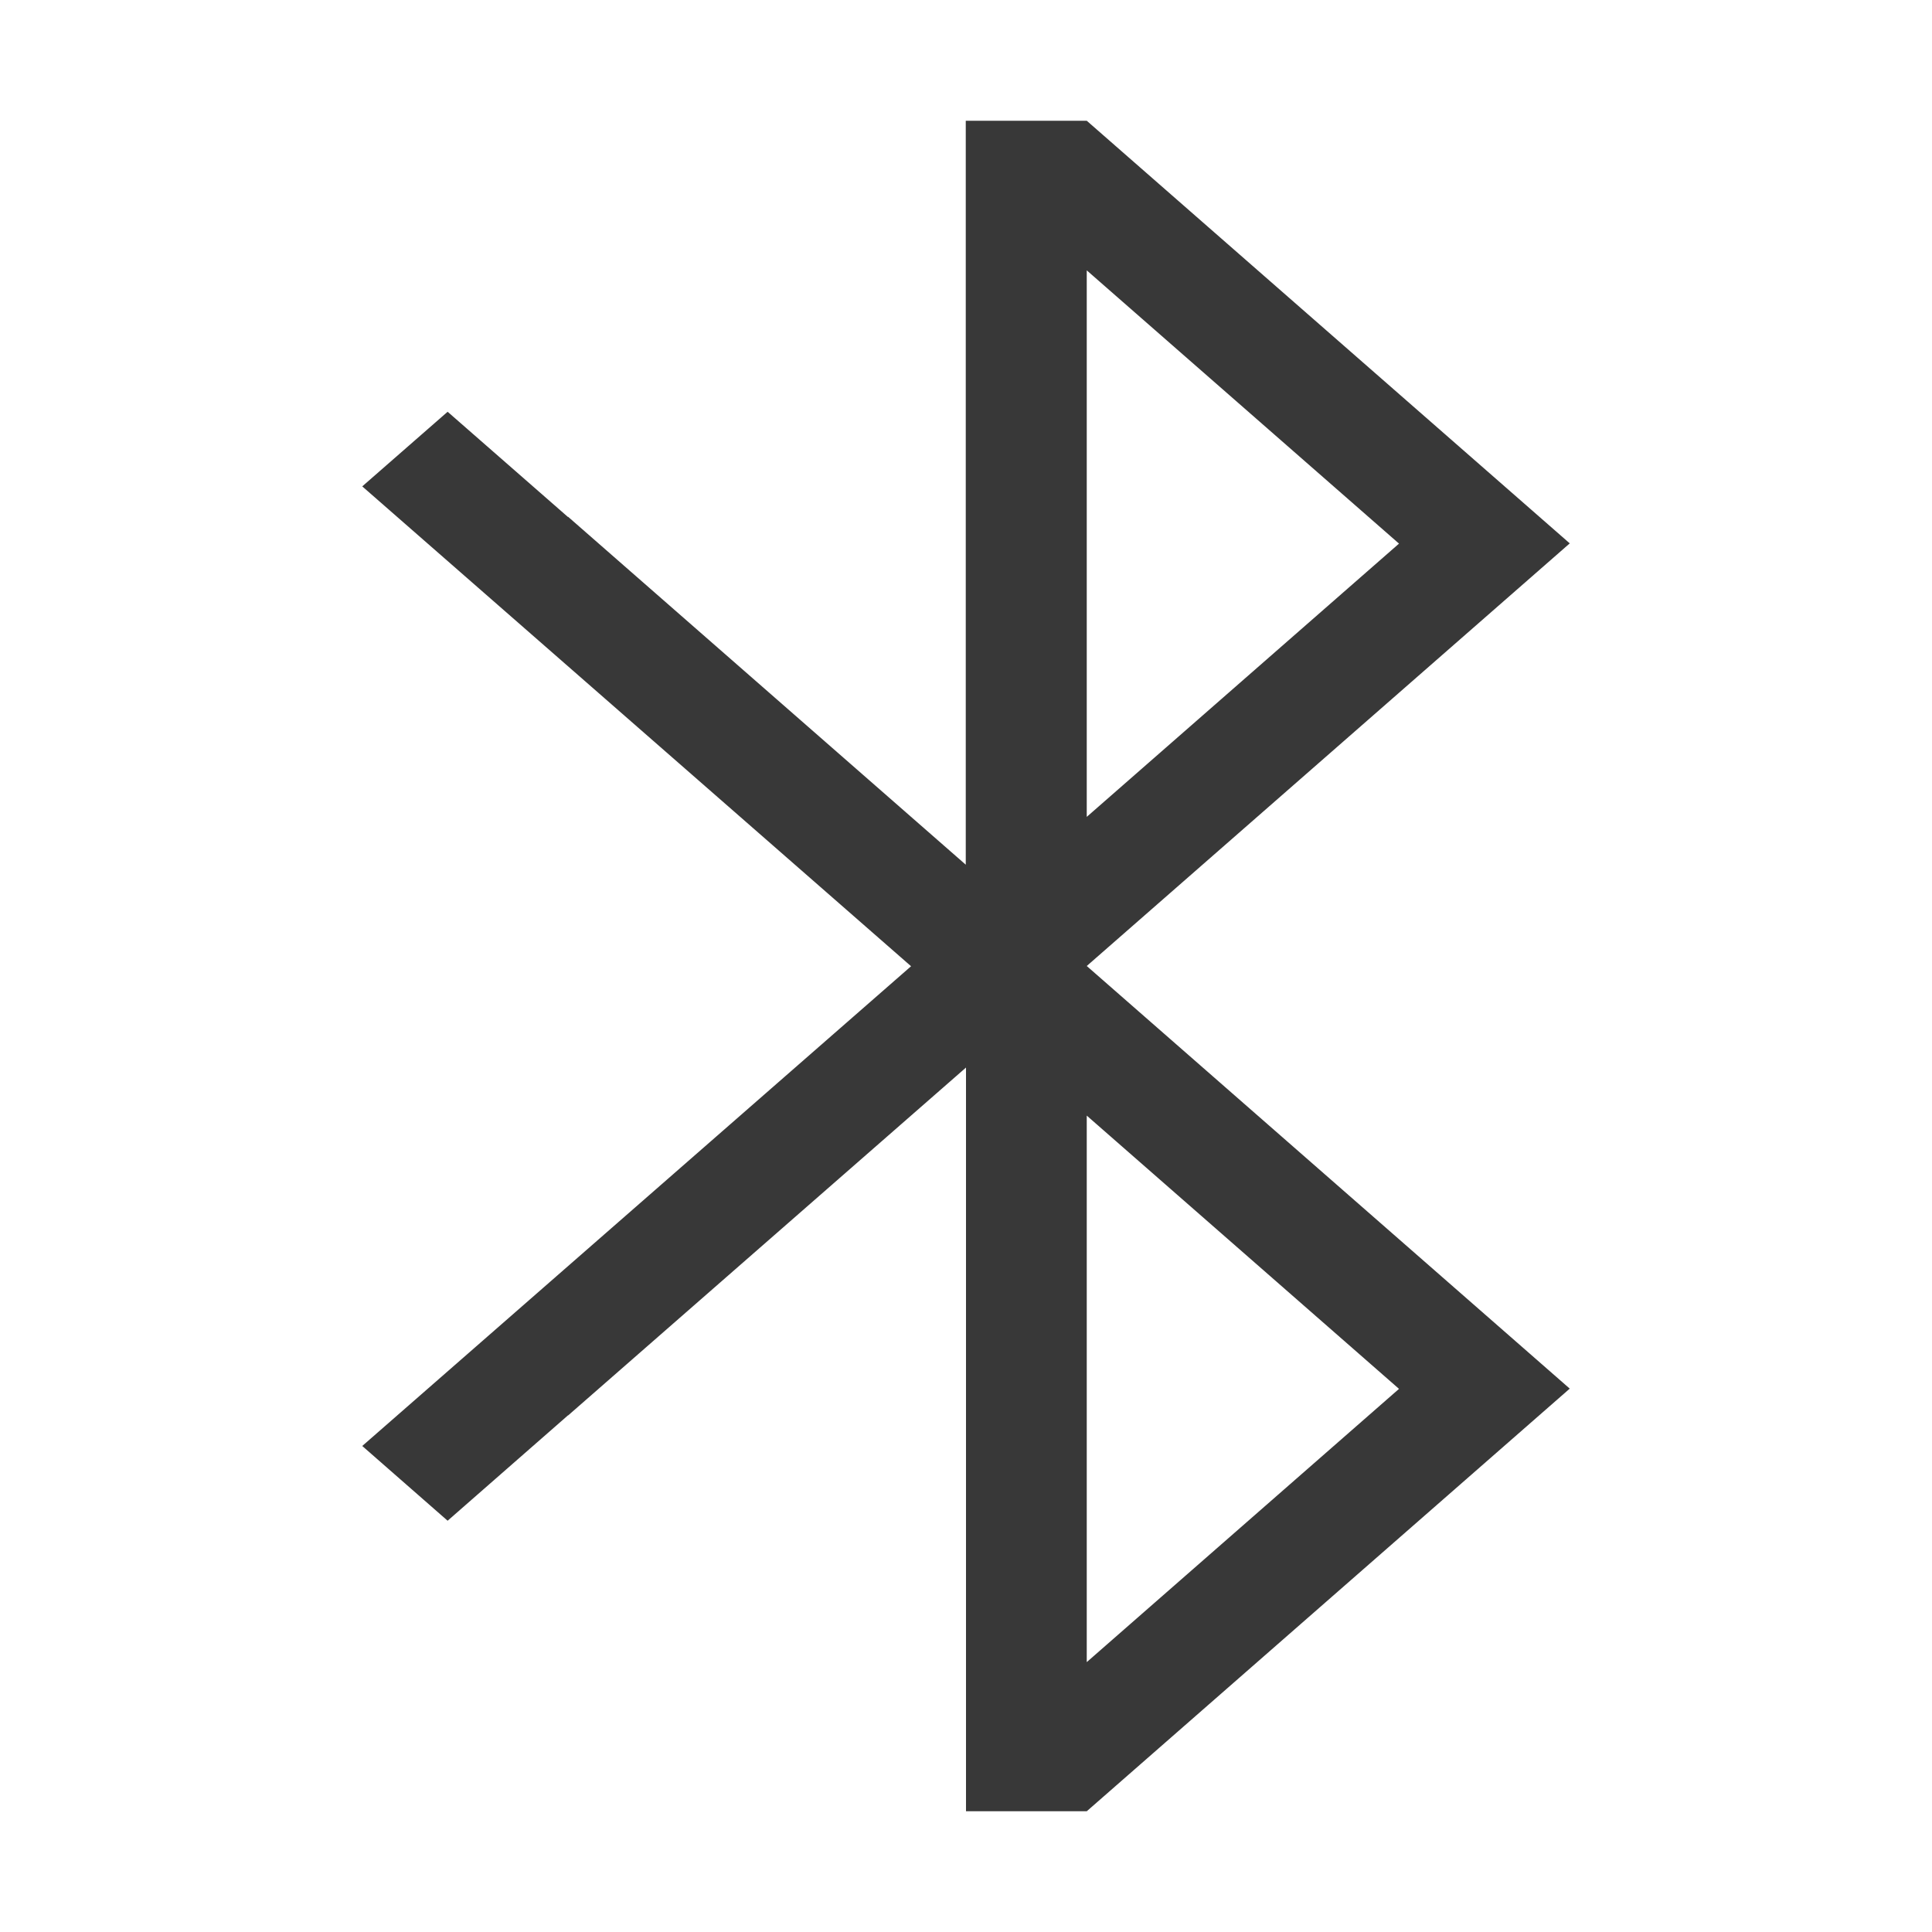
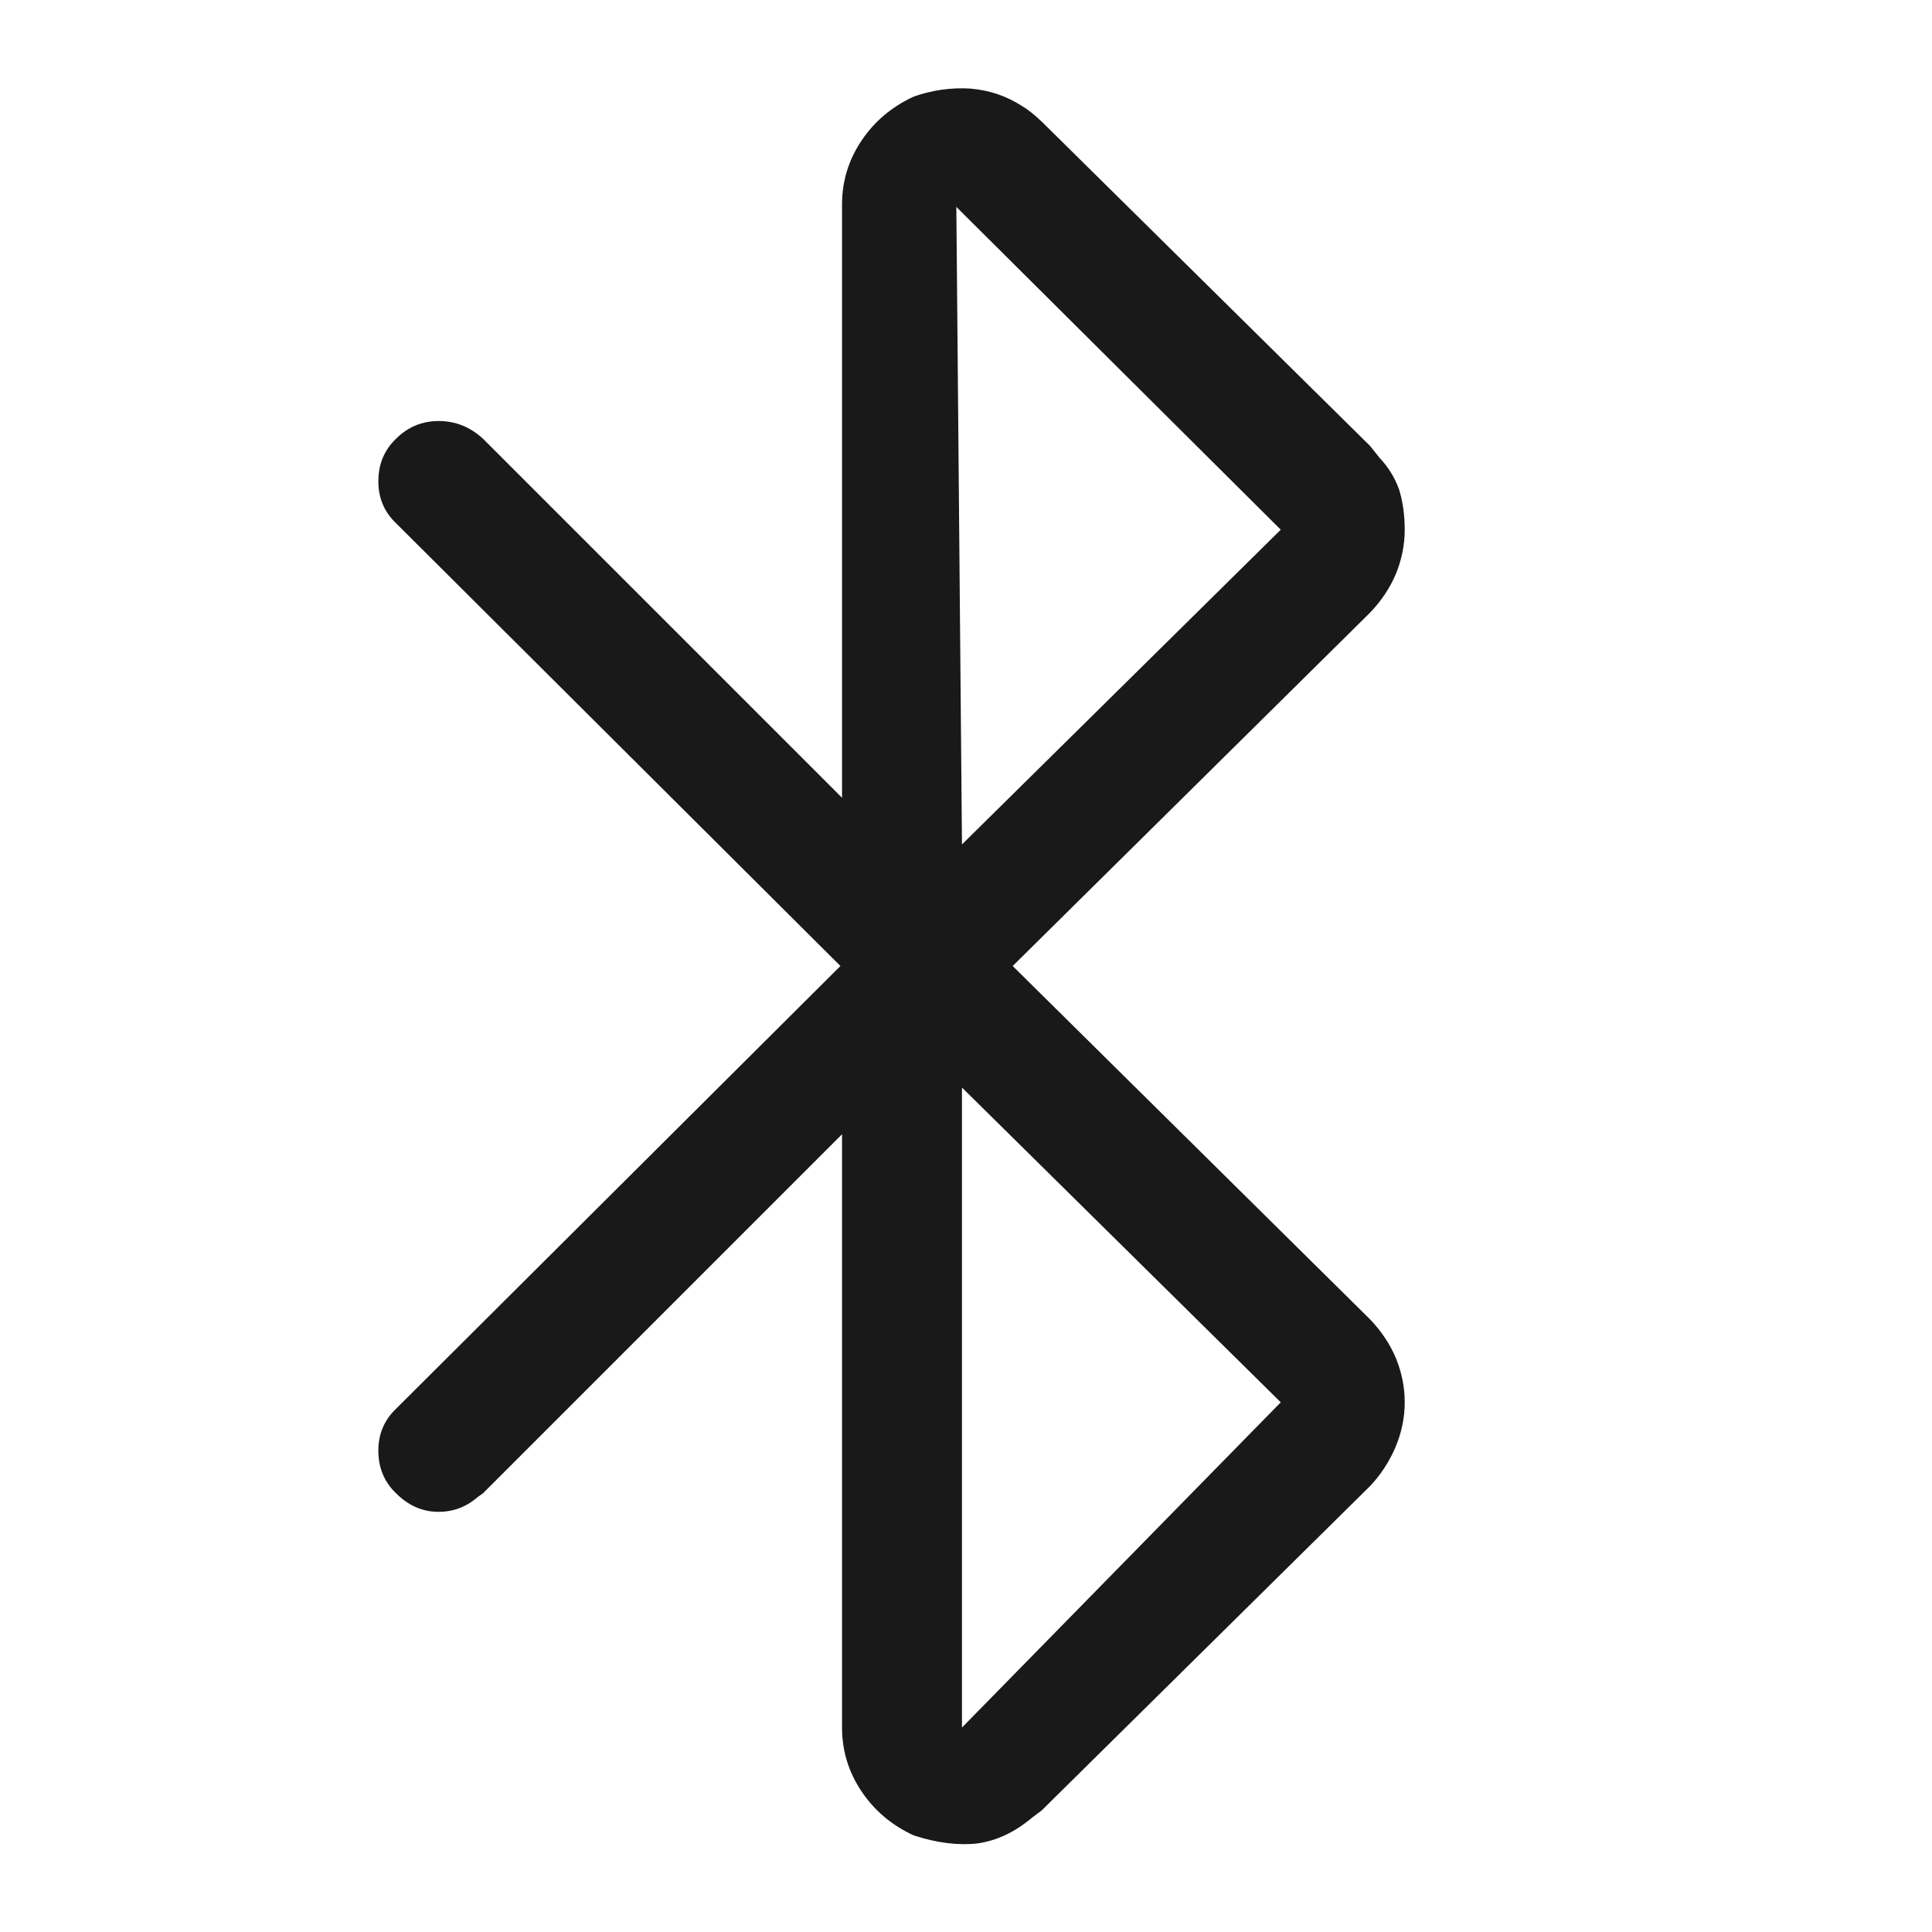
- <svg xmlns="http://www.w3.org/2000/svg" width="16" height="16" version="1.1" id="svg9">
-   <defs id="defs5">
-     <style id="current-color-scheme" type="text/css">.ColorScheme-Text { color:#383838; } .ColorScheme-Highlight { color:#5294e2; }</style>
-   </defs>
-   <path class="ColorScheme-Text" d="M 7.998,1 V 7.161 L 4.705,4.28 4.703,4.281 C 4.347,3.97 3.707,3.41 3.707,3.41 L 3,4.028 7.545,8.002 3,11.975 3.707,12.594 c 0,0 0.64,-0.56 0.996,-0.872 h 0.002 L 8,8.841 V 15 h 1 l 4,-3.5 -4,-3.5 4,-3.5 L 9,1 Z m 1.002,1.239 2.586,2.263 -2.586,2.263 z m 0,7 2.586,2.263 -2.586,2.263 z" color="#383838" fill="#383838" id="path7" style="fill:#383838;fill-opacity:1;stroke-width:0.935" />
+ <svg xmlns="http://www.w3.org/2000/svg" width="24" height="24" viewBox="0 0 24 24">
+   <path d="M17.02 7.61Q17.23 7.39 17.34 7.13Q17.45 6.86 17.45 6.58Q17.45 6.31 17.38 6.08Q17.3 5.86 17.14 5.69L17.02 5.54L12.94 1.51Q12.79 1.37 12.7 1.32Q12.41 1.13 12.05 1.1Q11.69 1.08 11.35 1.2Q10.94 1.39 10.7 1.75Q10.46 2.11 10.46 2.54L10.46 9.91L6 5.45Q5.76 5.23 5.45 5.23Q5.14 5.23 4.92 5.45Q4.7 5.66 4.7 5.98Q4.7 6.29 4.92 6.5L10.44 12L4.92 17.5Q4.7 17.71 4.7 18.02Q4.7 18.34 4.92 18.55Q5.14 18.77 5.42 18.78Q5.71 18.79 5.93 18.6L6 18.55L10.46 14.09L10.46 21.46Q10.46 21.89 10.7 22.25Q10.94 22.61 11.35 22.8Q11.78 22.94 12.14 22.9Q12.5 22.85 12.82 22.58L12.94 22.49L17.02 18.46Q17.21 18.26 17.33 17.99Q17.45 17.71 17.45 17.42Q17.45 17.14 17.34 16.87Q17.23 16.61 17.02 16.39L12.58 12L17.02 7.61ZM11.95 10.49L11.88 2.57L15.91 6.58ZM11.95 13.51L15.91 17.42L11.95 21.46Z" fill="#191919" />
</svg>
